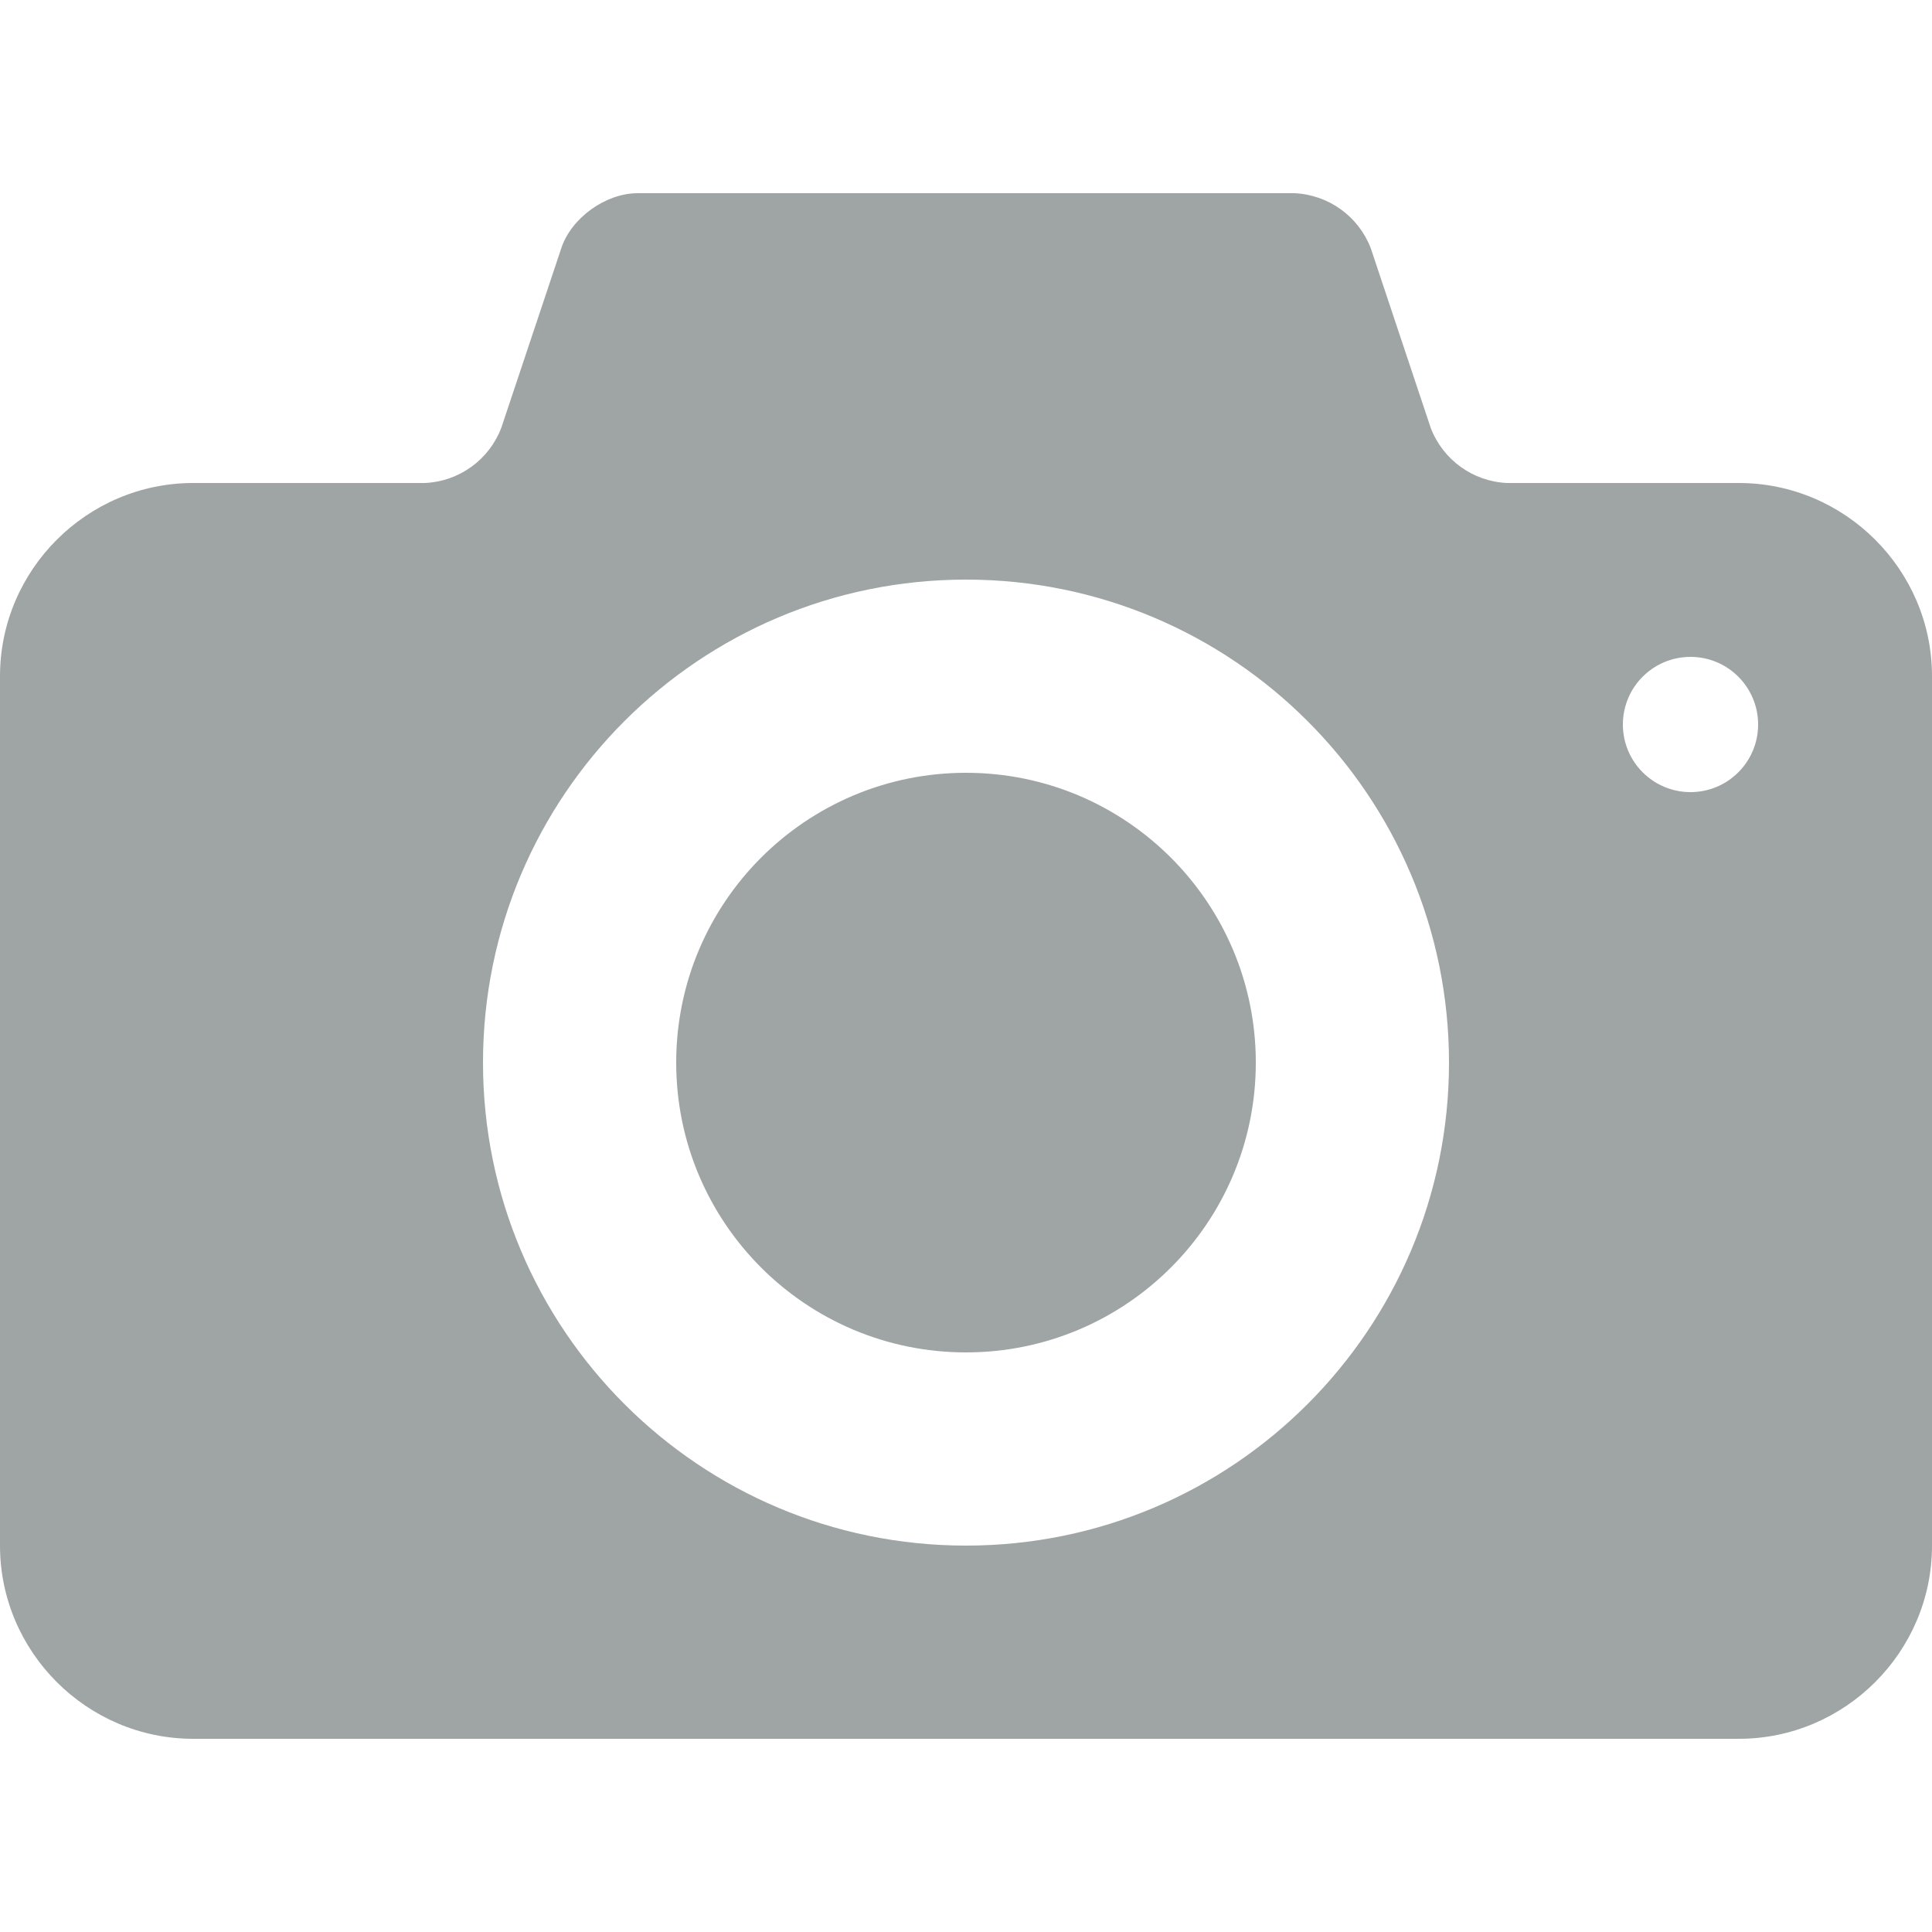
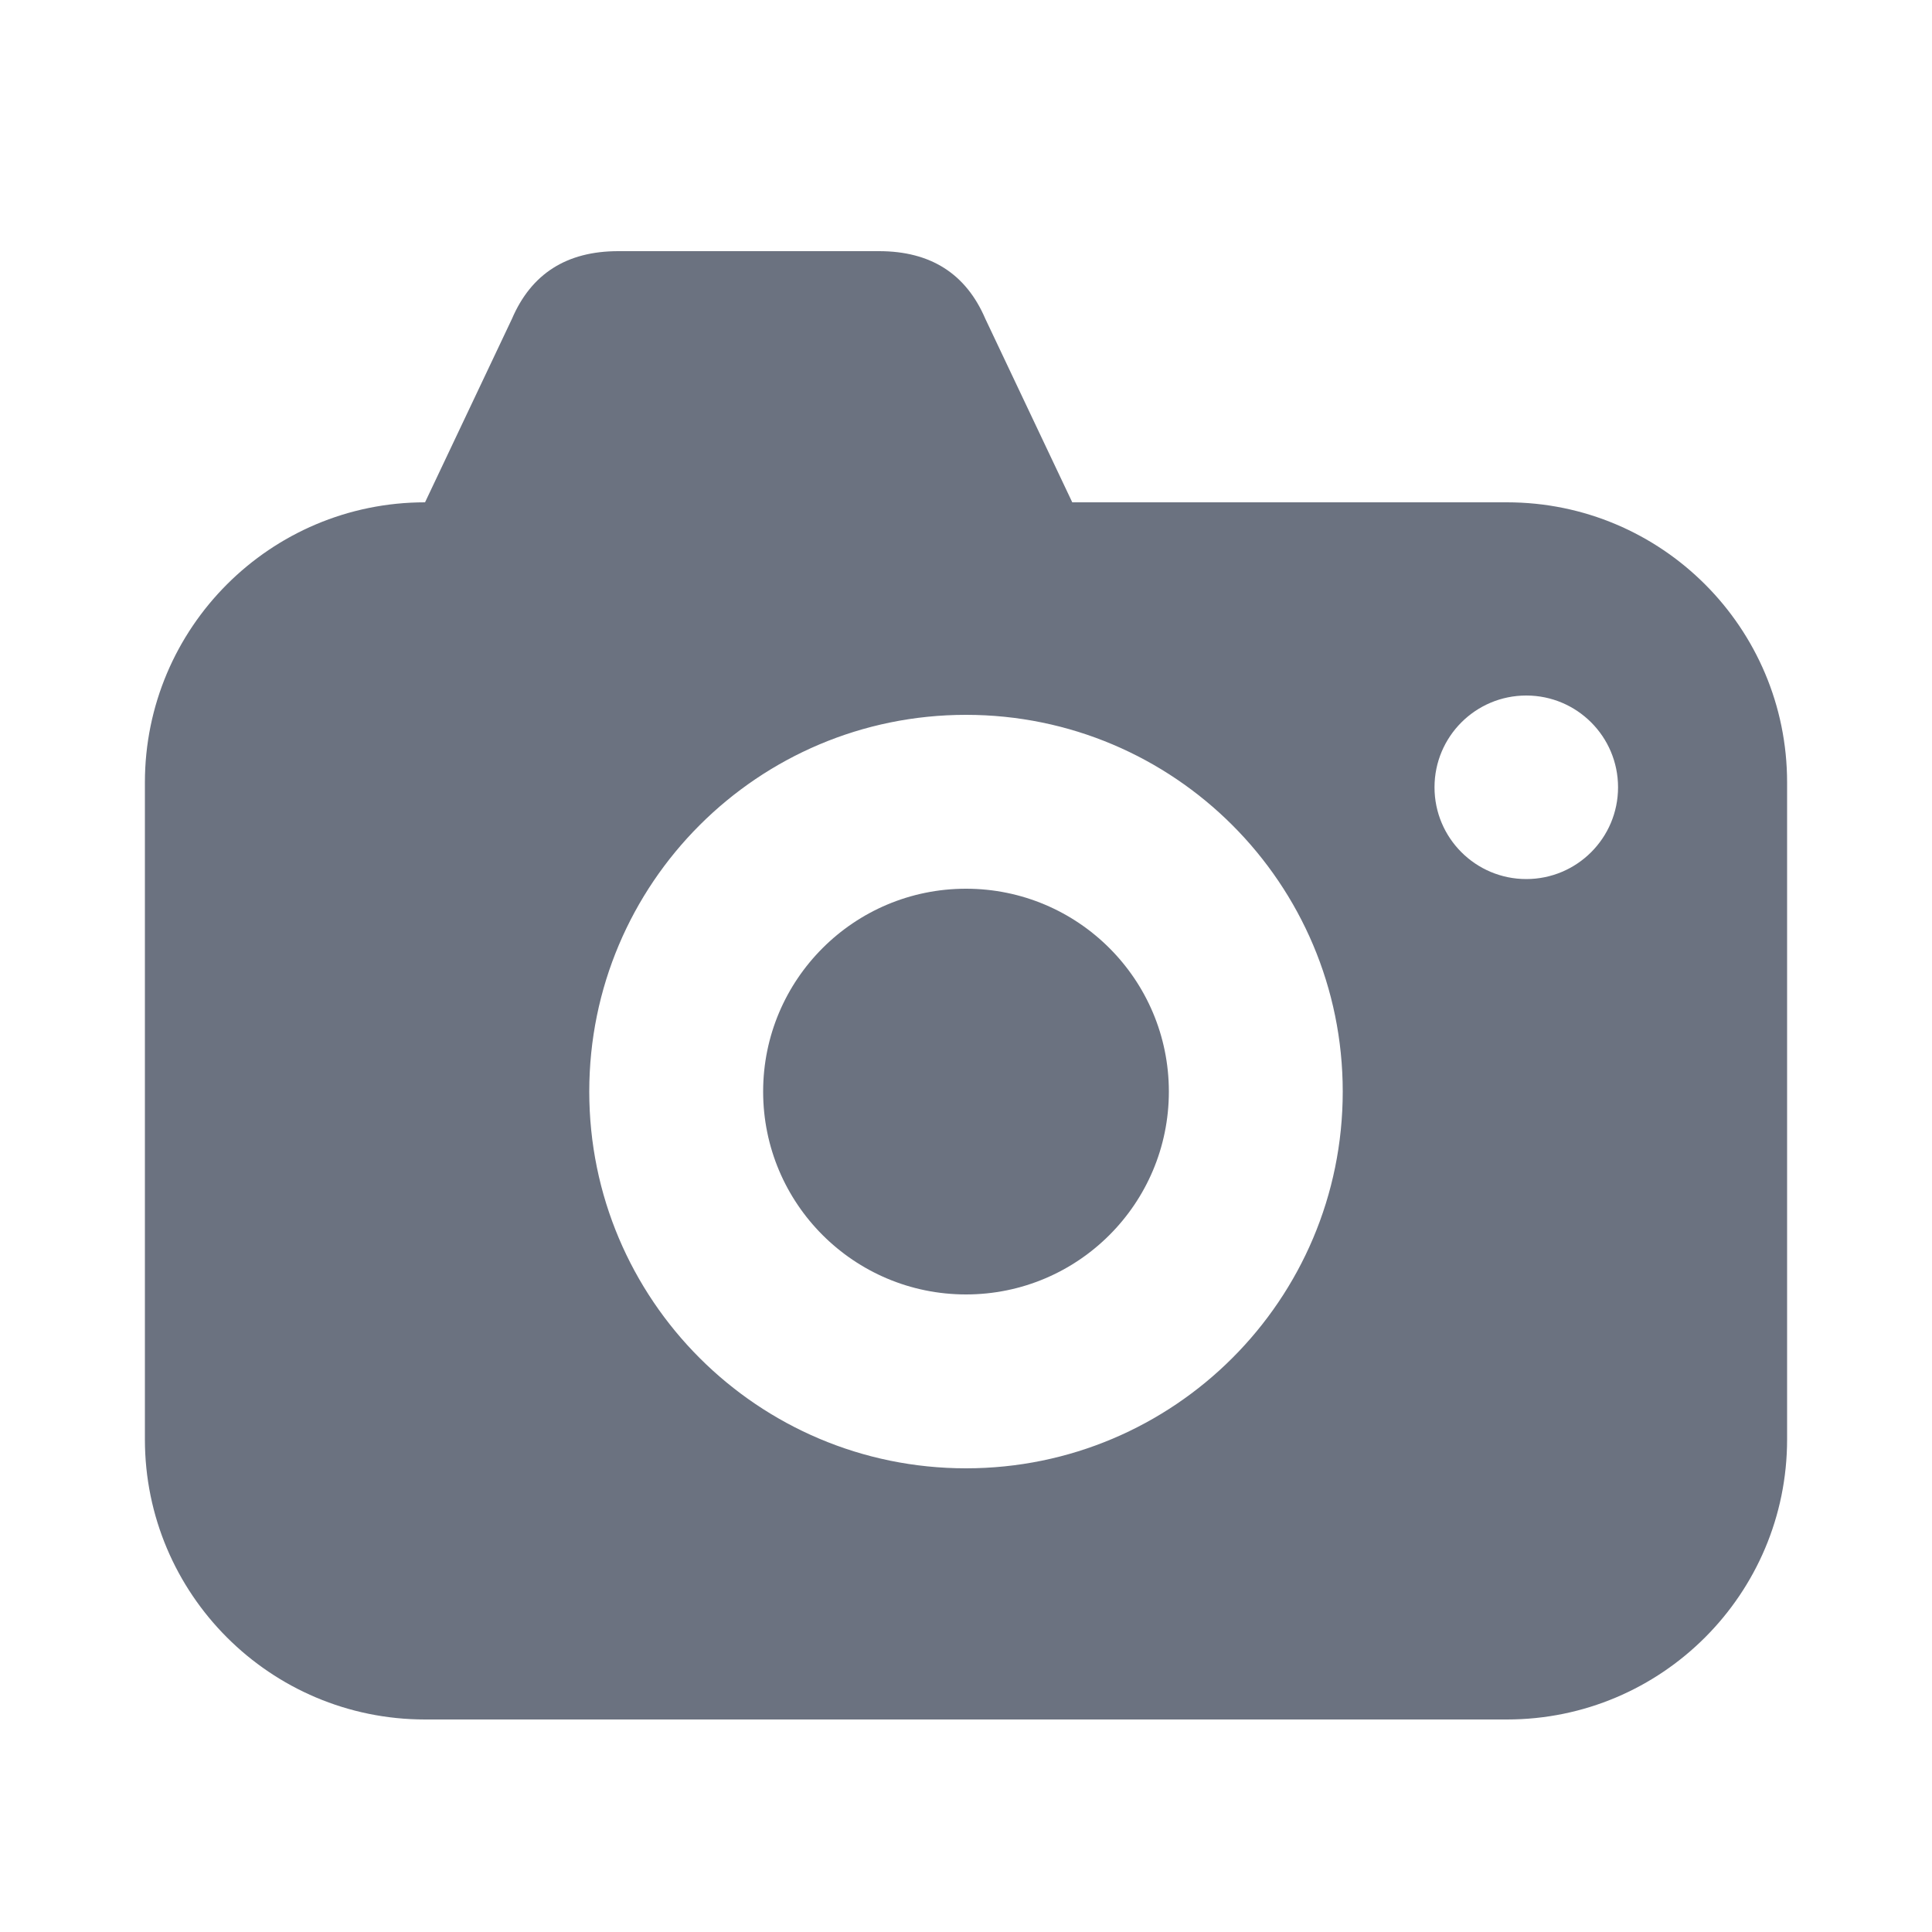
- <svg xmlns="http://www.w3.org/2000/svg" xml:space="preserve" viewBox="0 0 20 20" id="Camera">
-   <path d="M10 8a3 3 0 1 0 0 6 3 3 0 0 0 0-6zm8-3h-2.4a.888.888 0 0 1-.789-.57l-.621-1.861A.89.89 0 0 0 13.4 2H6.6c-.33 0-.686.256-.789.568L5.189 4.43A.889.889 0 0 1 4.4 5H2C.9 5 0 5.9 0 7v9c0 1.1.9 2 2 2h16c1.1 0 2-.9 2-2V7c0-1.1-.9-2-2-2zm-8 11a5 5 0 0 1-5-5 5 5 0 1 1 10 0 5 5 0 0 1-5 5zm7.5-7.8a.7.7 0 1 1 0-1.4.7.7 0 0 1 0 1.4z" fill="#9fa4a5" class="color000000 svgShape" />
+ <svg xmlns="http://www.w3.org/2000/svg" width="20" height="20" viewBox="0 0 20 20" fill="none">
+   <path fill="#6b7280" fill-rule="evenodd" d="M4.4 5.2 L5.3 3.3 Q5.6 2.6 6.4 2.6 H9.1 Q9.9 2.6 10.2 3.3 L11.1 5.2 H15.6 A2.9 2.9 0 0 1 18.5 8.1 V14.9 A2.9 2.9 0 0 1 15.6 17.8 H4.4 A2.9 2.9 0 0 1 1.5 14.9 V8.1 A2.9 2.9 0 0 1 4.4 5.2 Z M6.1 11.3 A3.9 3.9 0 1 0 13.9 11.3 A3.9 3.9 0 1 0 6.1 11.3 Z M15.8 7.2 A0.95 0.95 0 1 0 15.8 9.1 A0.95 0.95 0 1 0 15.8 7.2 Z" />
+   <circle cx="10" cy="11.3" r="2.1" fill="#6b7280" />
</svg>
